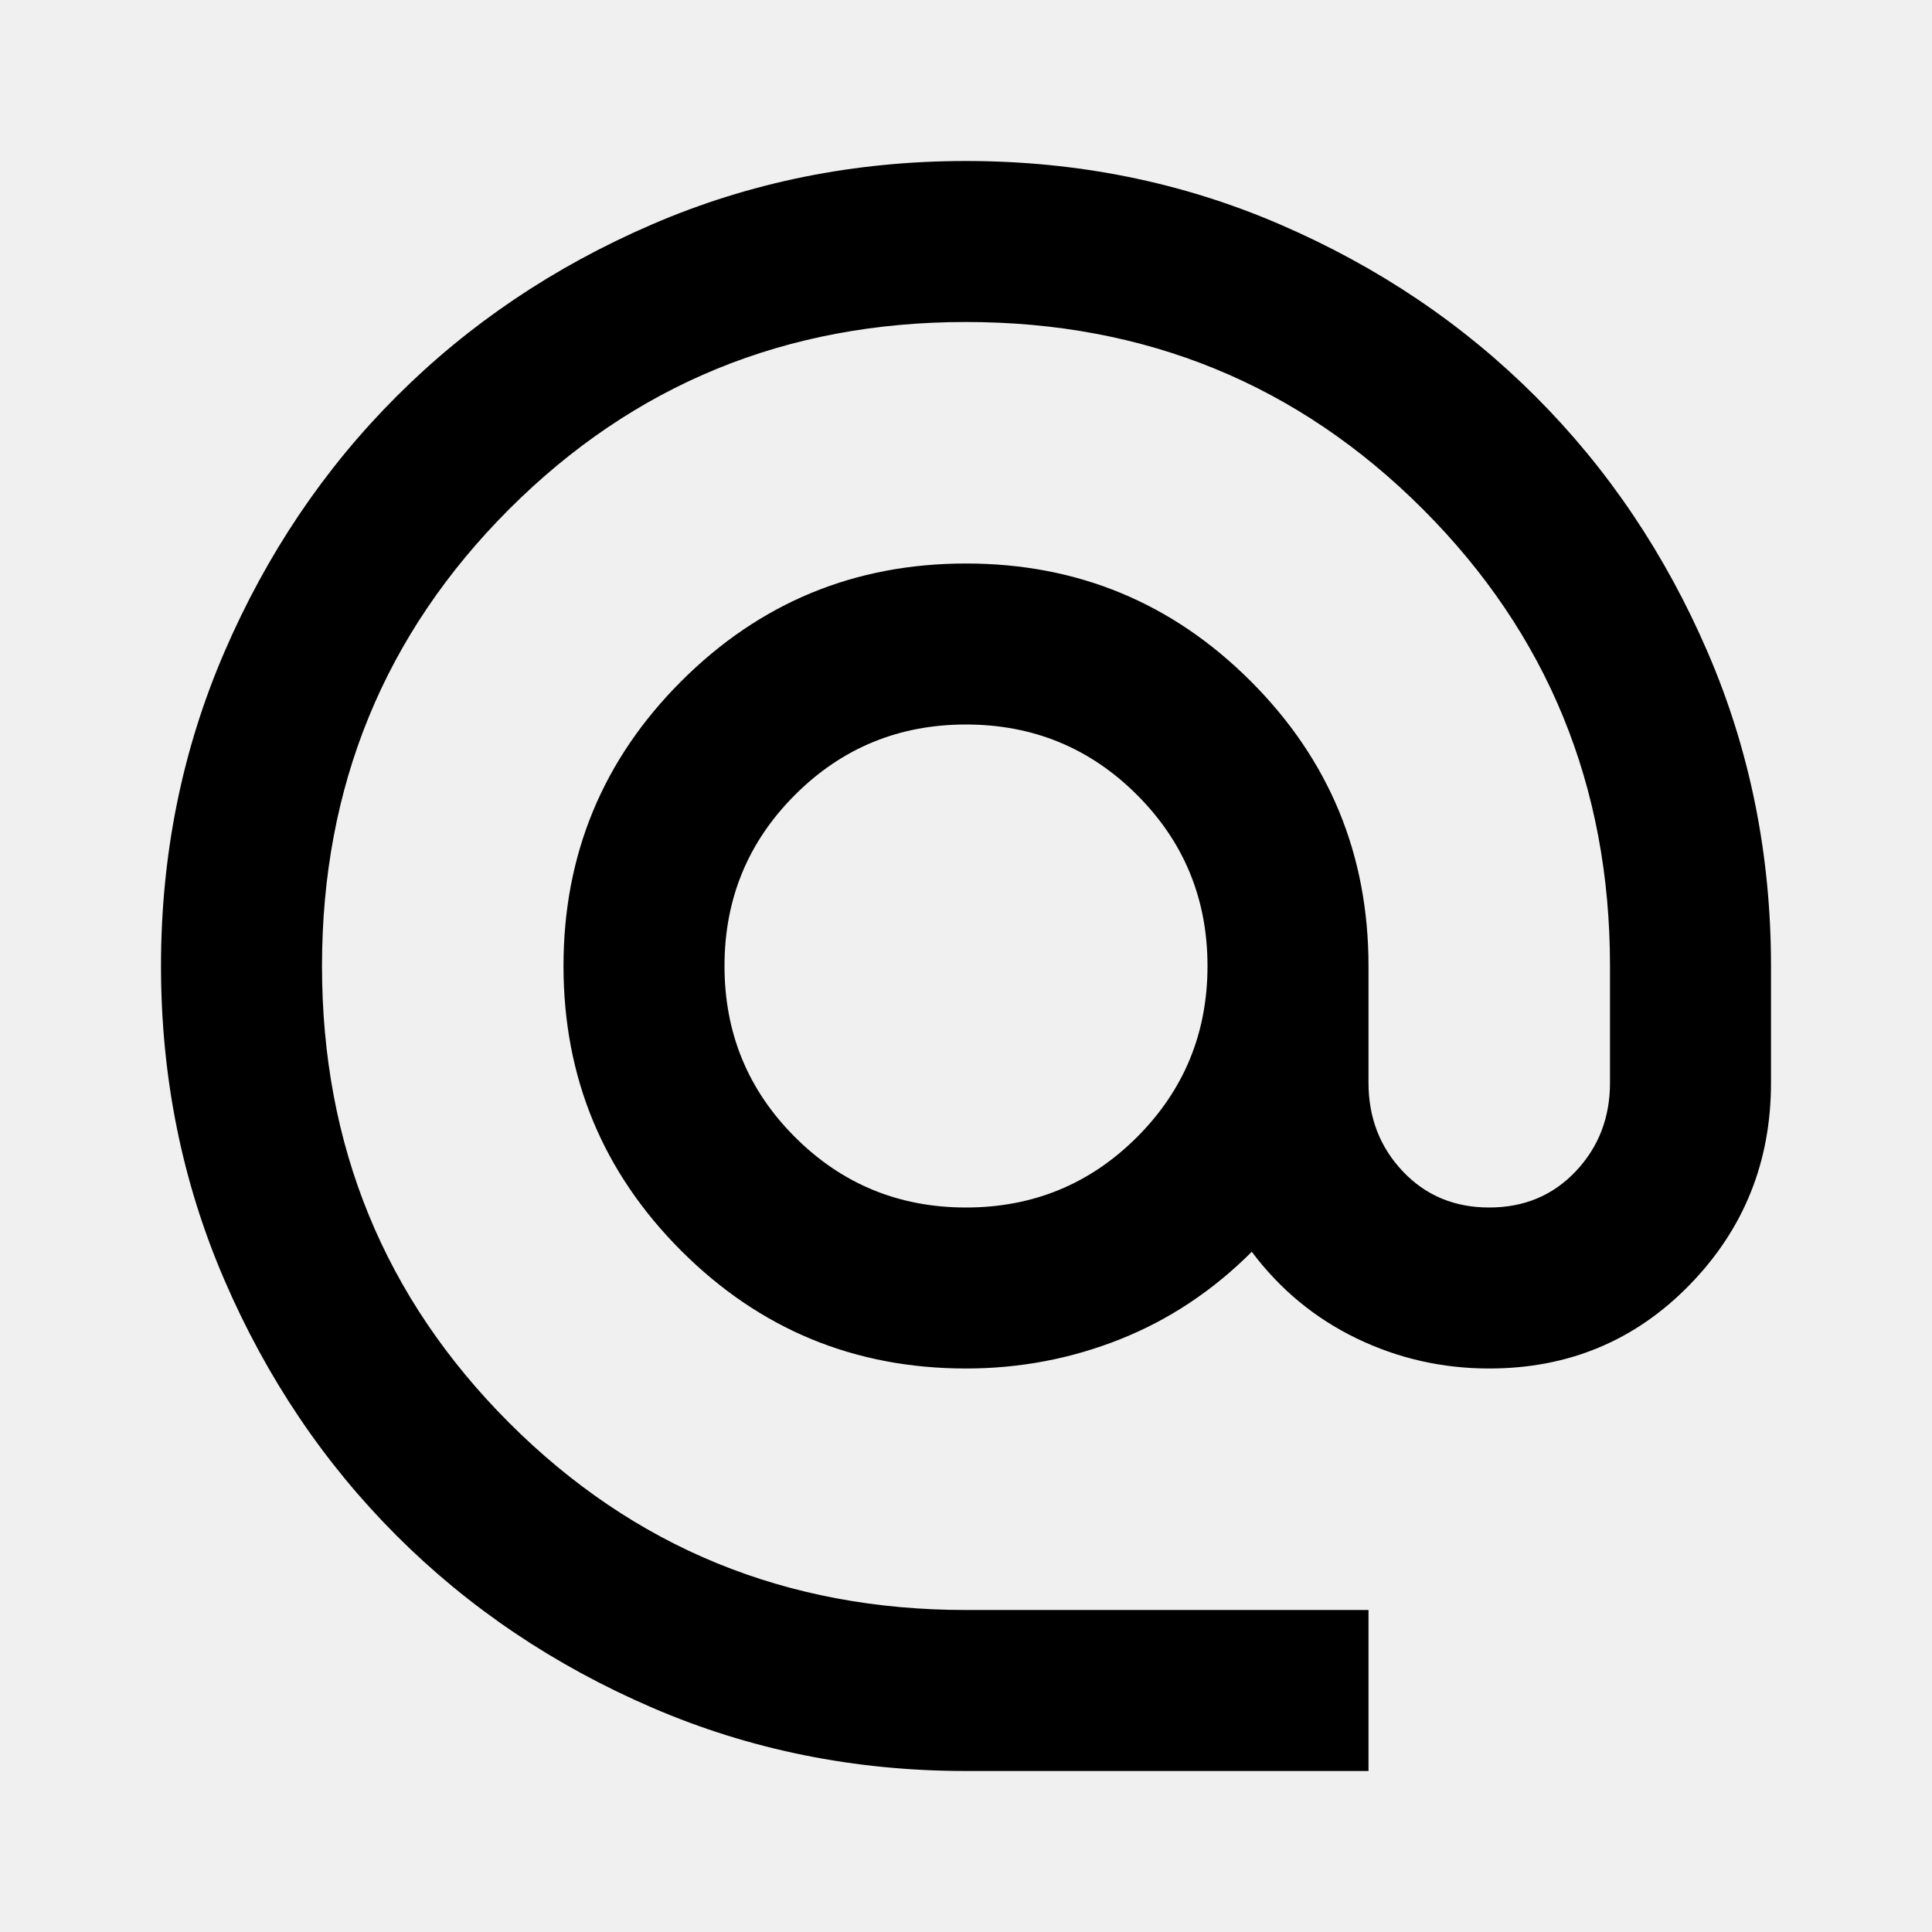
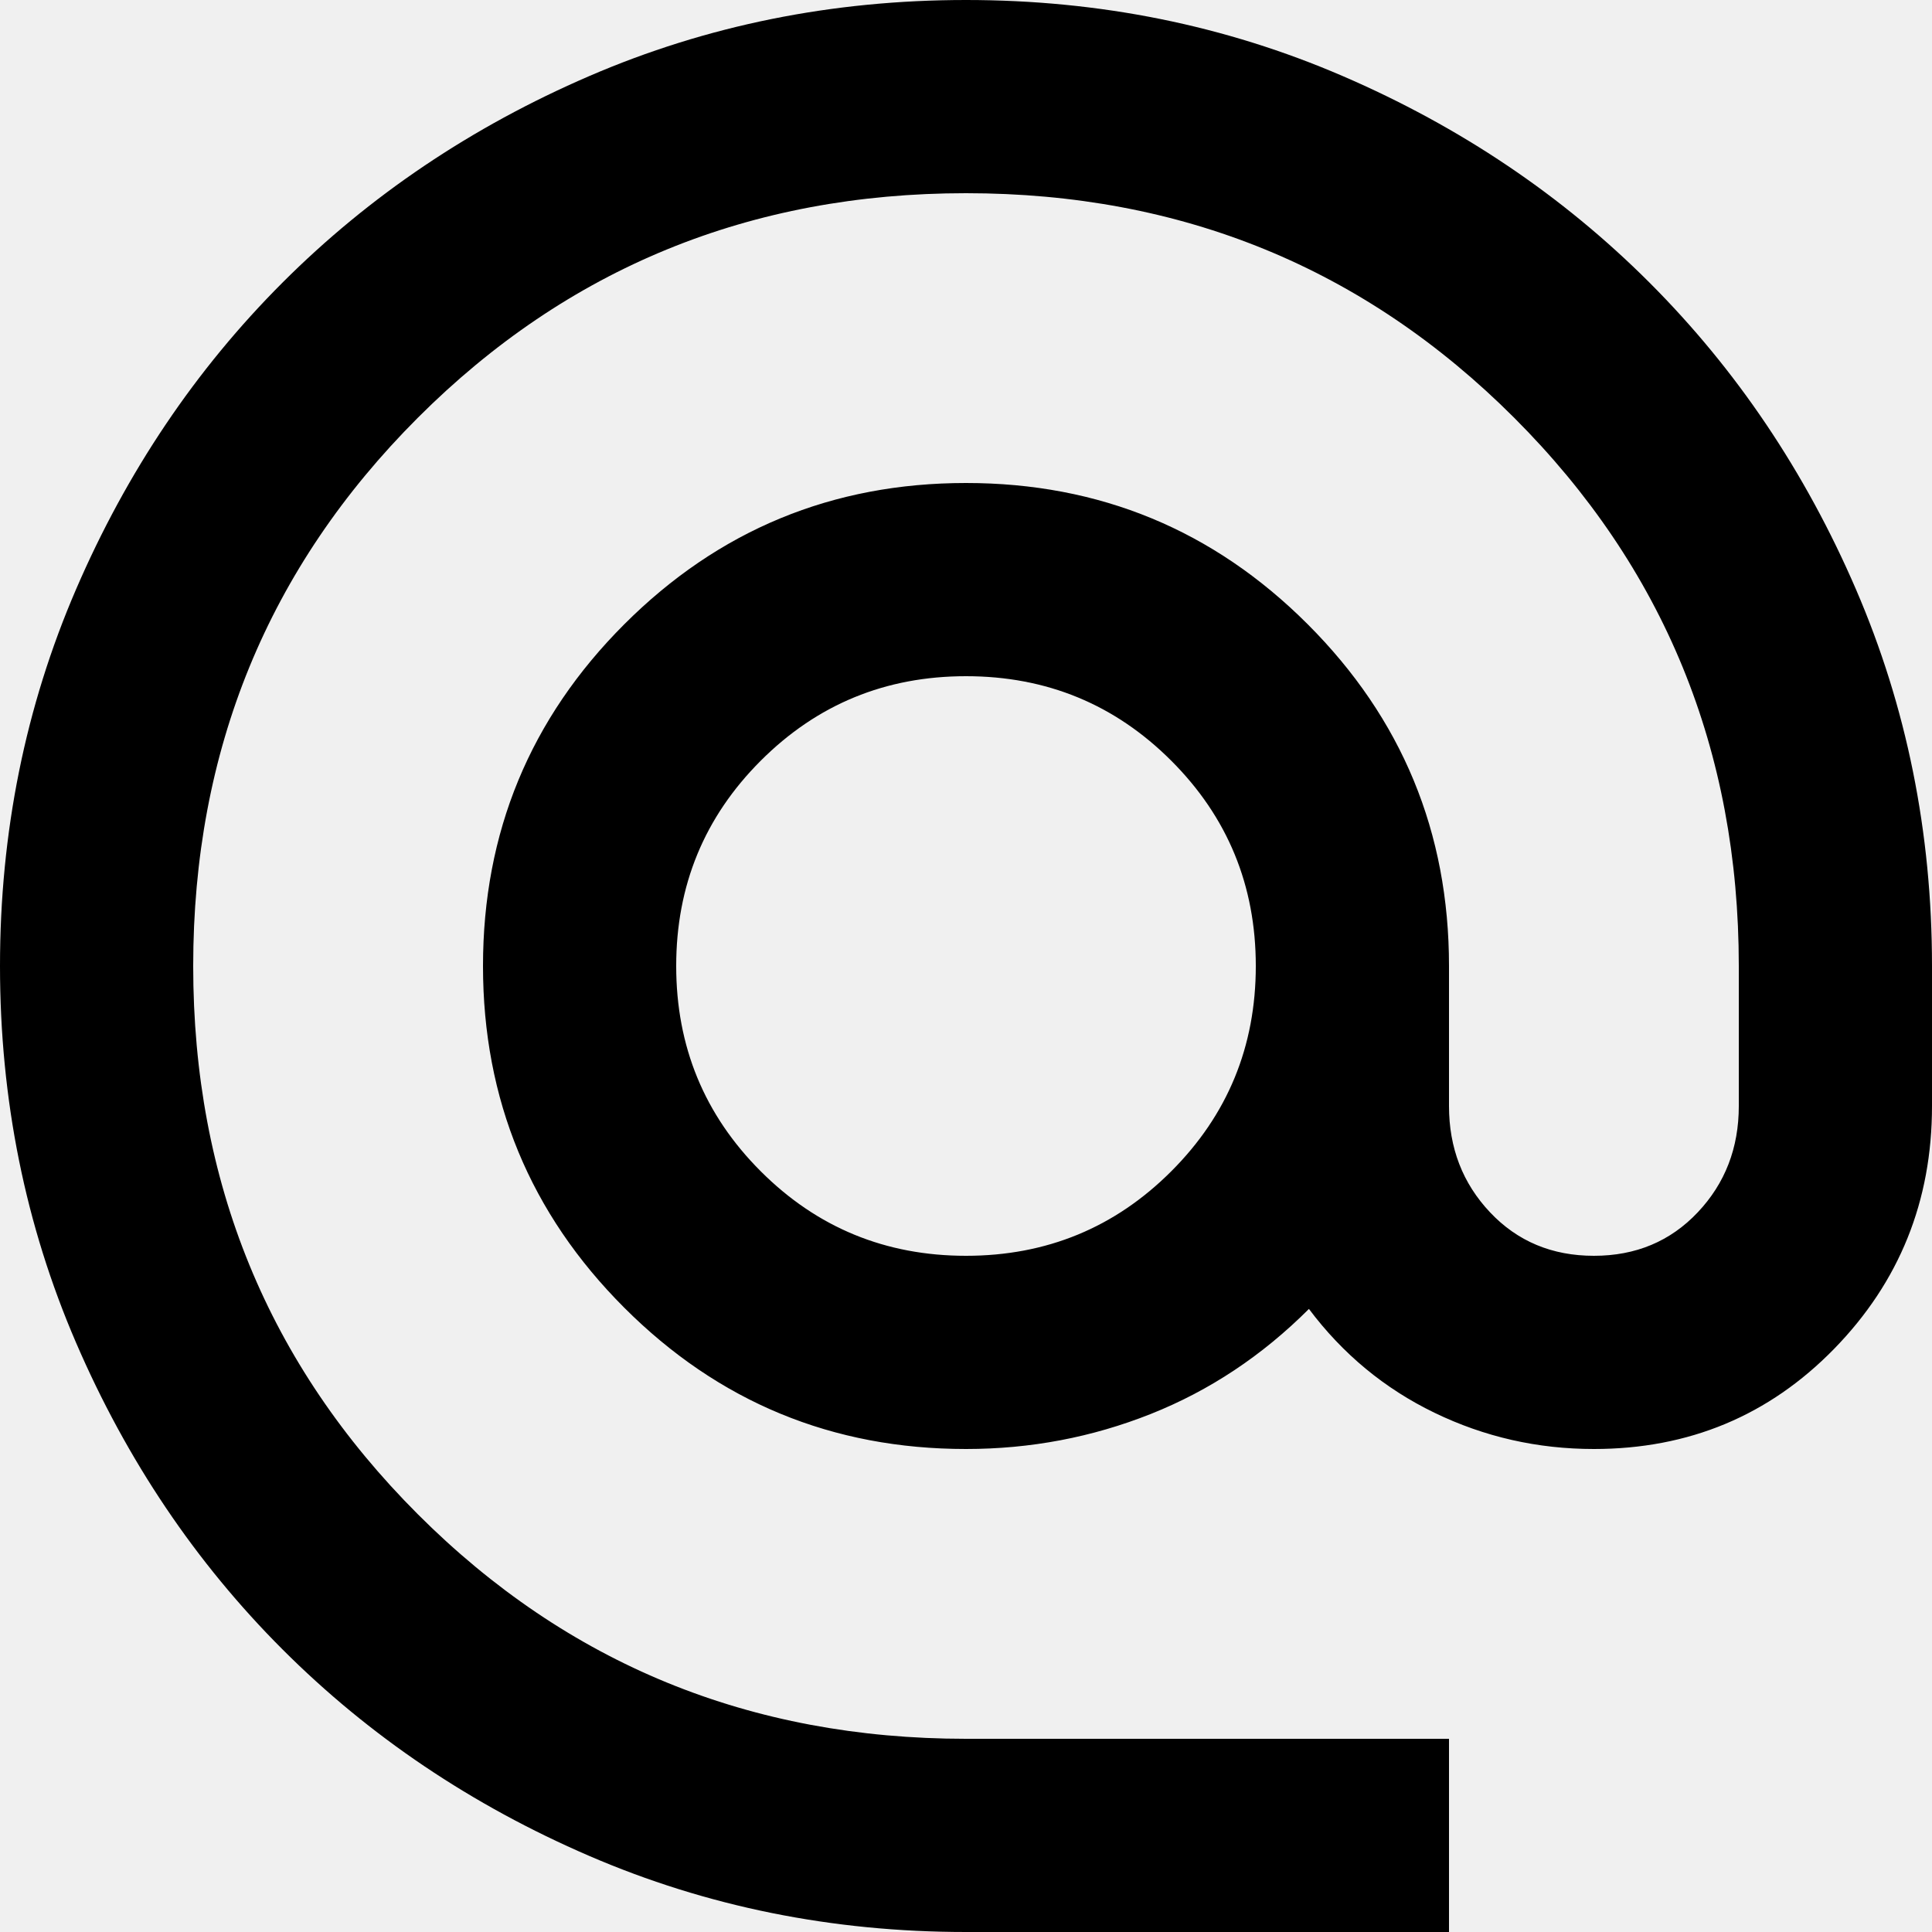
- <svg xmlns="http://www.w3.org/2000/svg" height="24px" viewBox="0 -960 960 960" stroke-width="2" width="24px" fill="currentColor">
-   <path d="M480-80q-83 0-156-31.5T197-197q-54-54-85.5-127T80-480q0-83 31.5-156T197-763q54-54 127-85.5T480-880q83 0 156 31.5T763-763q54 54 85.5 127T880-480v58q0 59-40.5 100.5T740-280q-35 0-66-15t-52-43q-29 29-65.5 43.5T480-280q-83 0-141.5-58.5T280-480q0-83 58.5-141.5T480-680q83 0 141.5 58.5T680-480v58q0 26 17 44t43 18q26 0 43-18t17-44v-58q0-134-93-227t-227-93q-134 0-227 93t-93 227q0 134 93 227t227 93h200v80H480Zm0-280q50 0 85-35t35-85q0-50-35-85t-85-35q-50 0-85 35t-35 85q0 50 35 85t85 35Z" />
+ <svg xmlns="http://www.w3.org/2000/svg" width="24" height="24" viewBox="0 0 24 24" fill="none">
+   <g clip-path="url(#clip0_126_7)">
+     <path d="M12 24C10.34 24 8.78 23.685 7.32 23.055C5.86 22.425 4.59 21.57 3.51 20.49C2.43 19.41 1.575 18.14 0.945 16.68C0.315 15.22 0 13.66 0 12C0 10.34 0.315 8.78 0.945 7.32C1.575 5.86 2.43 4.59 3.51 3.51C4.59 2.43 5.86 1.575 7.32 0.945C8.78 0.315 10.34 0 12 0C13.66 0 15.22 0.315 16.68 0.945C18.14 1.575 19.41 2.43 20.49 3.51C21.57 4.59 22.425 5.86 23.055 7.32C23.685 8.78 24 10.34 24 12V13.74C24 14.92 23.595 15.925 22.785 16.755C21.975 17.585 20.98 18 19.8 18C19.1 18 18.44 17.85 17.82 17.55C17.2 17.25 16.68 16.82 16.26 16.26C15.68 16.84 15.025 17.275 14.295 17.565C13.565 17.855 12.8 18 12 18C10.34 18 8.925 17.415 7.755 16.245C6.585 15.075 6 13.66 6 12C6 10.34 6.585 8.925 7.755 7.755C8.925 6.585 10.34 6 12 6C13.66 6 15.075 6.585 16.245 7.755C17.415 8.925 18 10.34 18 12V13.74C18 14.26 18.17 14.7 18.51 15.06C18.85 15.42 19.28 15.6 19.8 15.6C20.32 15.6 20.75 15.42 21.09 15.06C21.43 14.7 21.6 14.26 21.6 13.74V12C21.6 9.32 20.67 7.05 18.81 5.19C16.95 3.33 14.68 2.4 12 2.4C9.32 2.4 7.05 3.33 5.19 5.19C3.33 7.05 2.4 9.32 2.4 12C2.4 14.68 3.33 16.95 5.19 18.81C7.05 20.67 9.32 21.6 12 21.6H18V24H12ZM12 15.6C13 15.6 13.85 15.25 14.55 14.55C15.25 13.85 15.6 13 15.6 12C15.6 11 15.25 10.15 14.55 9.45C13.85 8.75 13 8.4 12 8.4C11 8.4 10.15 8.75 9.45 9.45C8.75 10.15 8.4 11 8.4 12C8.4 13 8.75 13.85 9.45 14.55C10.15 15.25 11 15.6 12 15.6Z" fill="black" />
+   </g>
+   <defs>
+     <clipPath id="clip0_126_7">
+       <rect width="24" height="24" fill="white" />
+     </clipPath>
+   </defs>
</svg>
